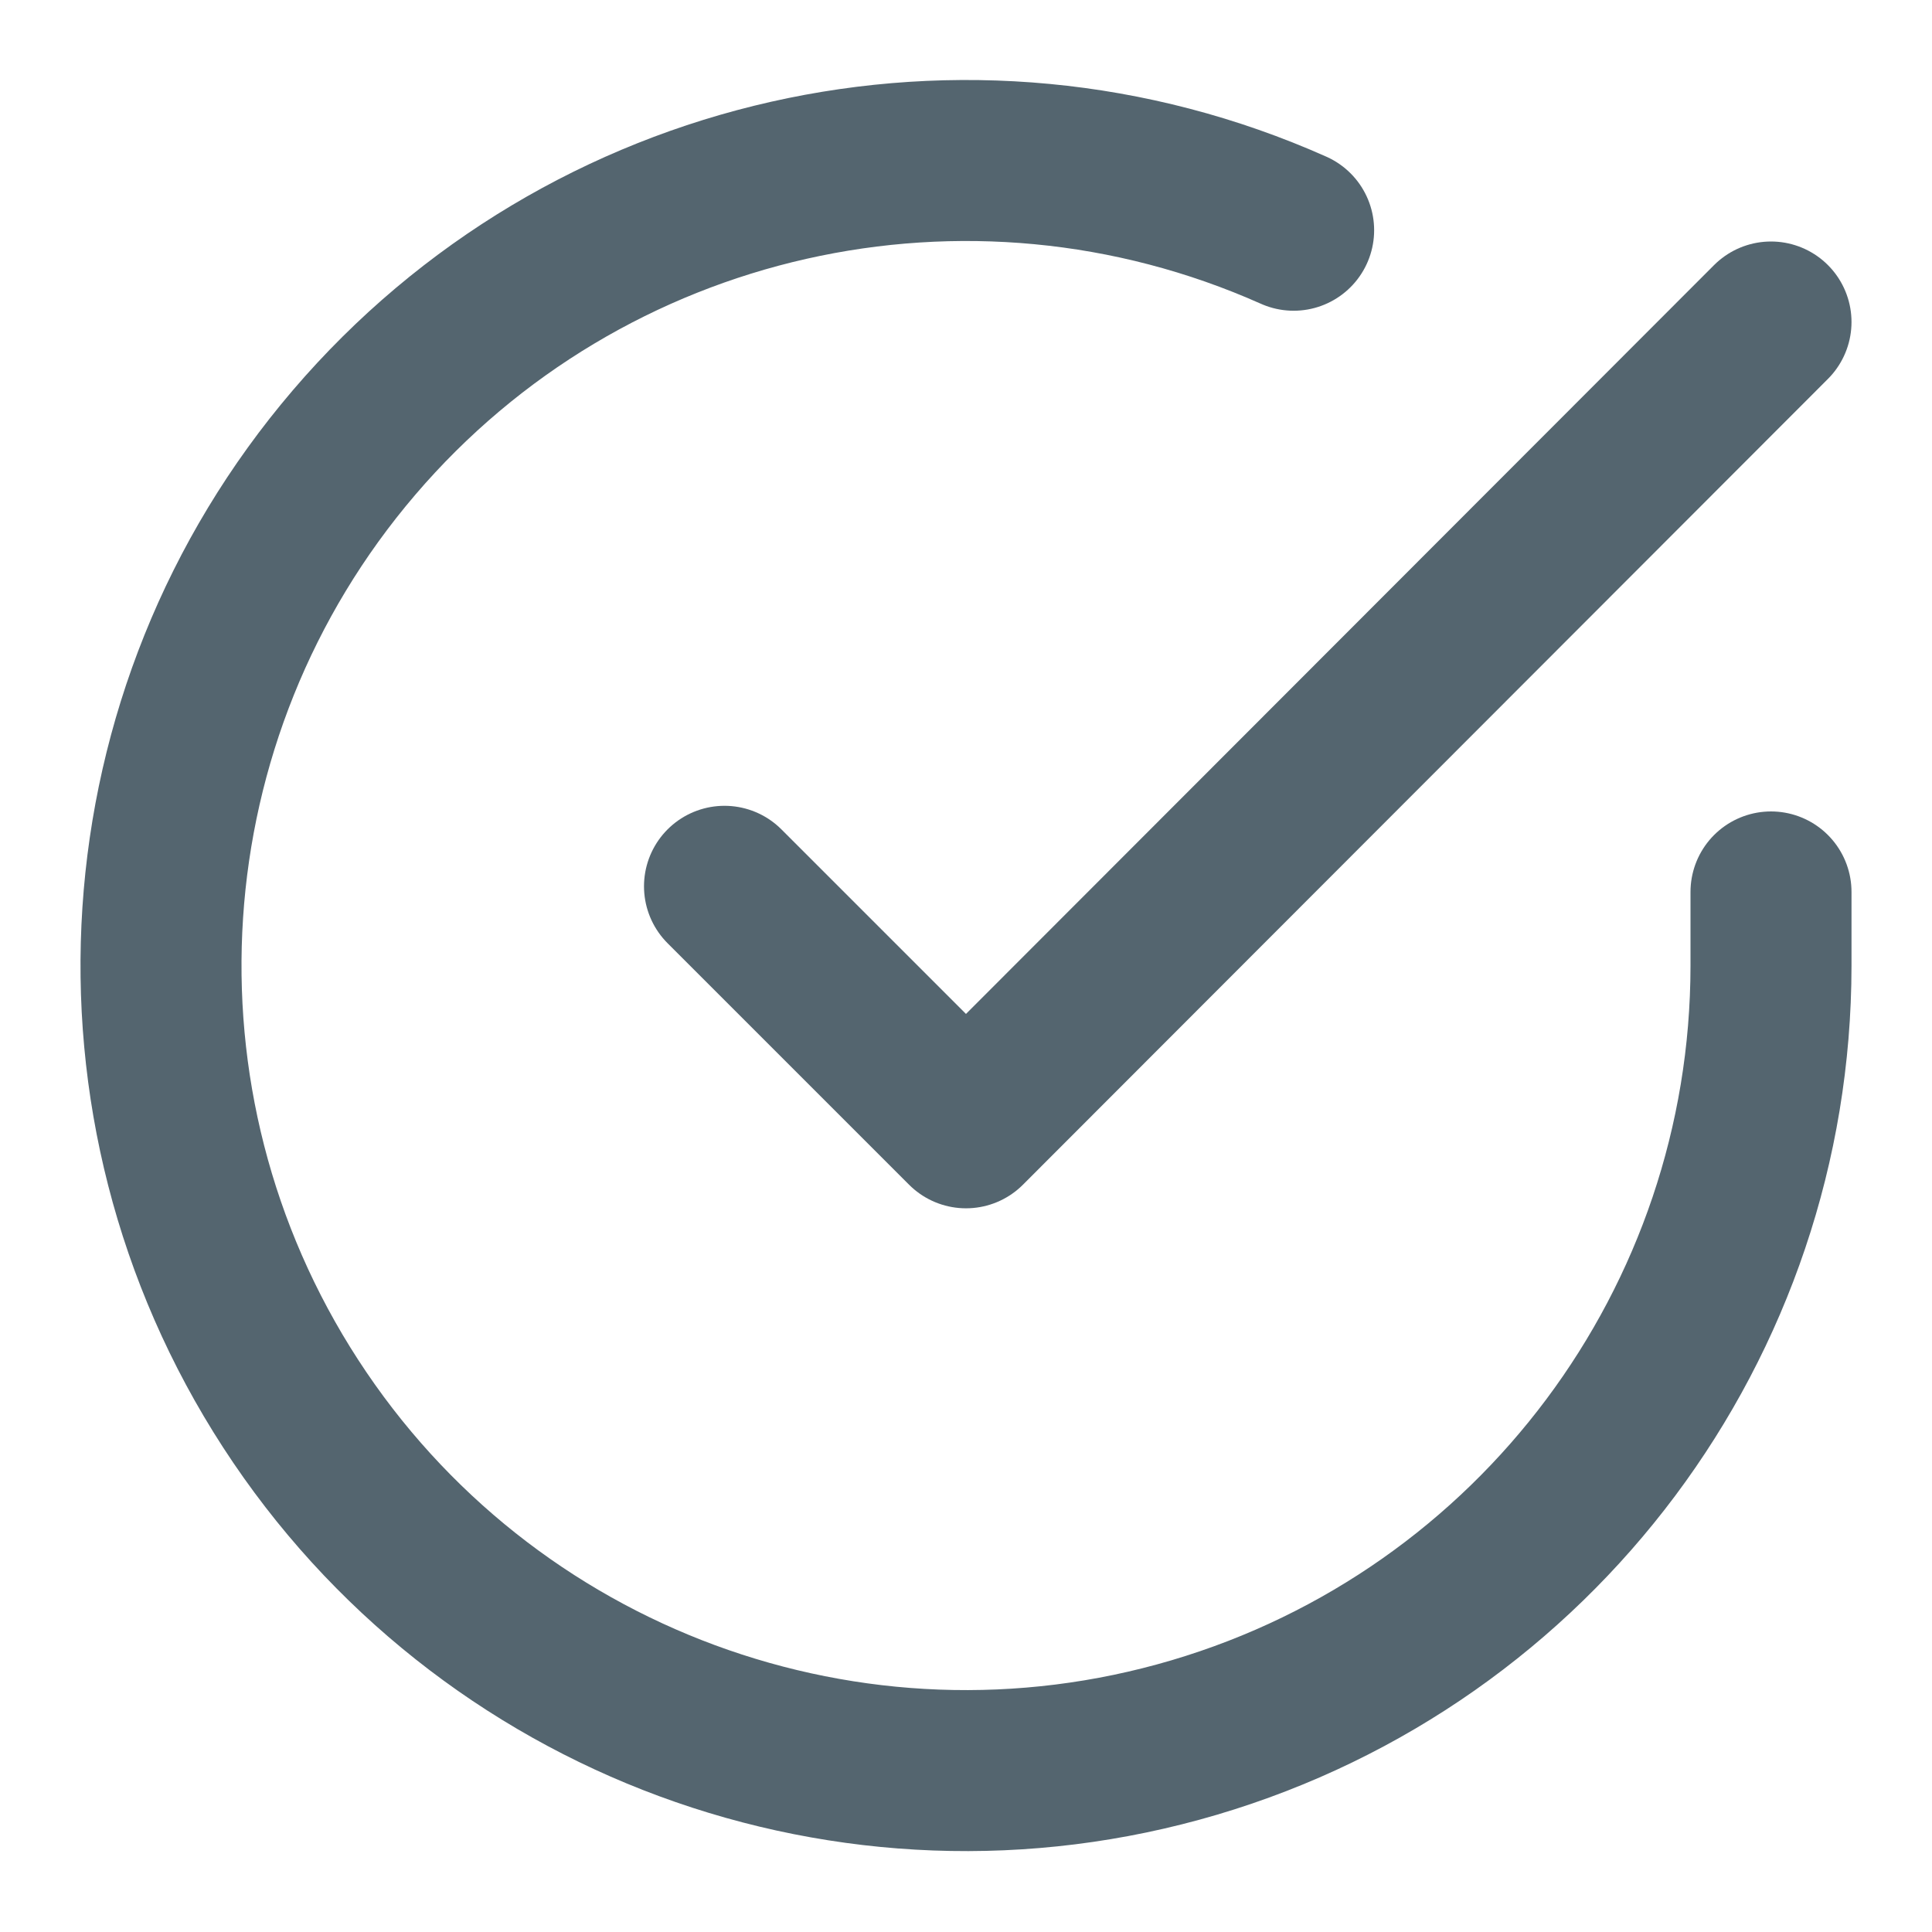
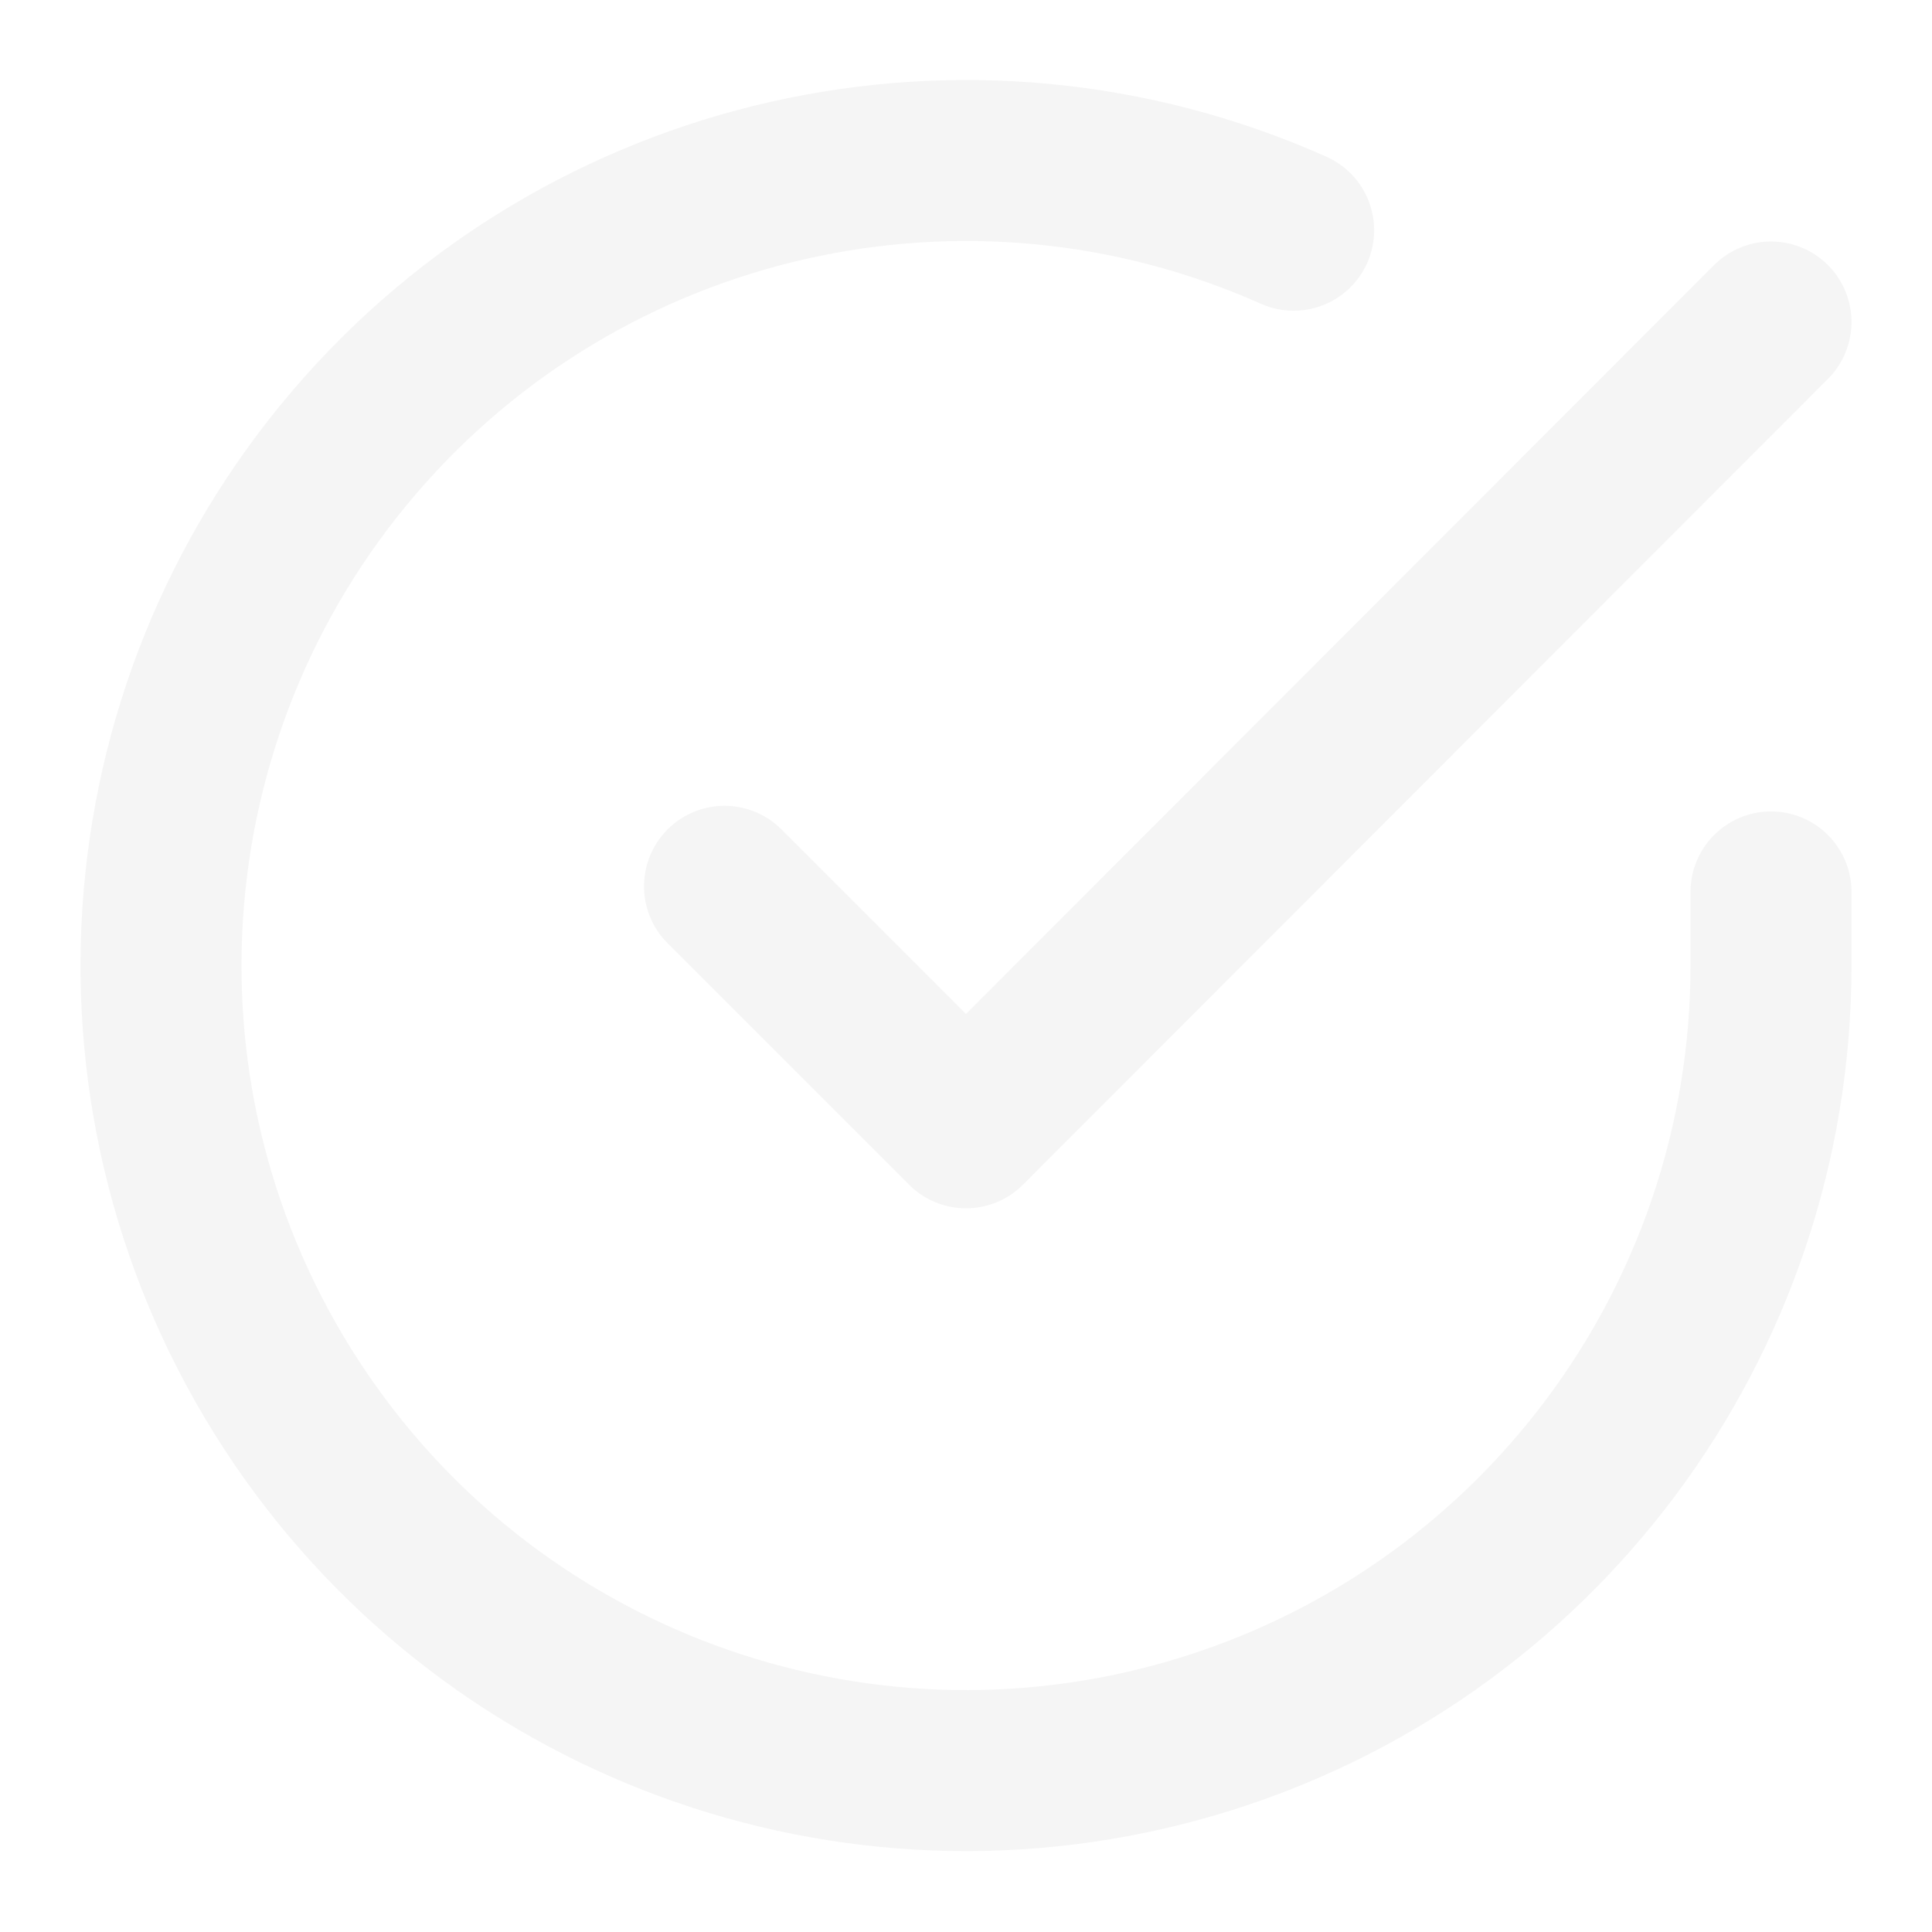
- <svg xmlns="http://www.w3.org/2000/svg" width="24" height="24" viewBox="0 0 24 24" fill="none" stroke="#54656F" stroke-width="2" stroke-linecap="round" stroke-linejoin="round" class="feather feather-check-circle">
+ <svg xmlns="http://www.w3.org/2000/svg" width="24" height="24" viewBox="0 0 24 24" fill="none" stroke="#F5F5F5" stroke-width="2" stroke-linecap="round" stroke-linejoin="round" class="feather feather-check-circle">
  <path d="M22 11.08V12a10 10 0 1 1-5.93-9.14" />
  <polyline points="22 4 12 14.01 9 11.01" />
</svg>
